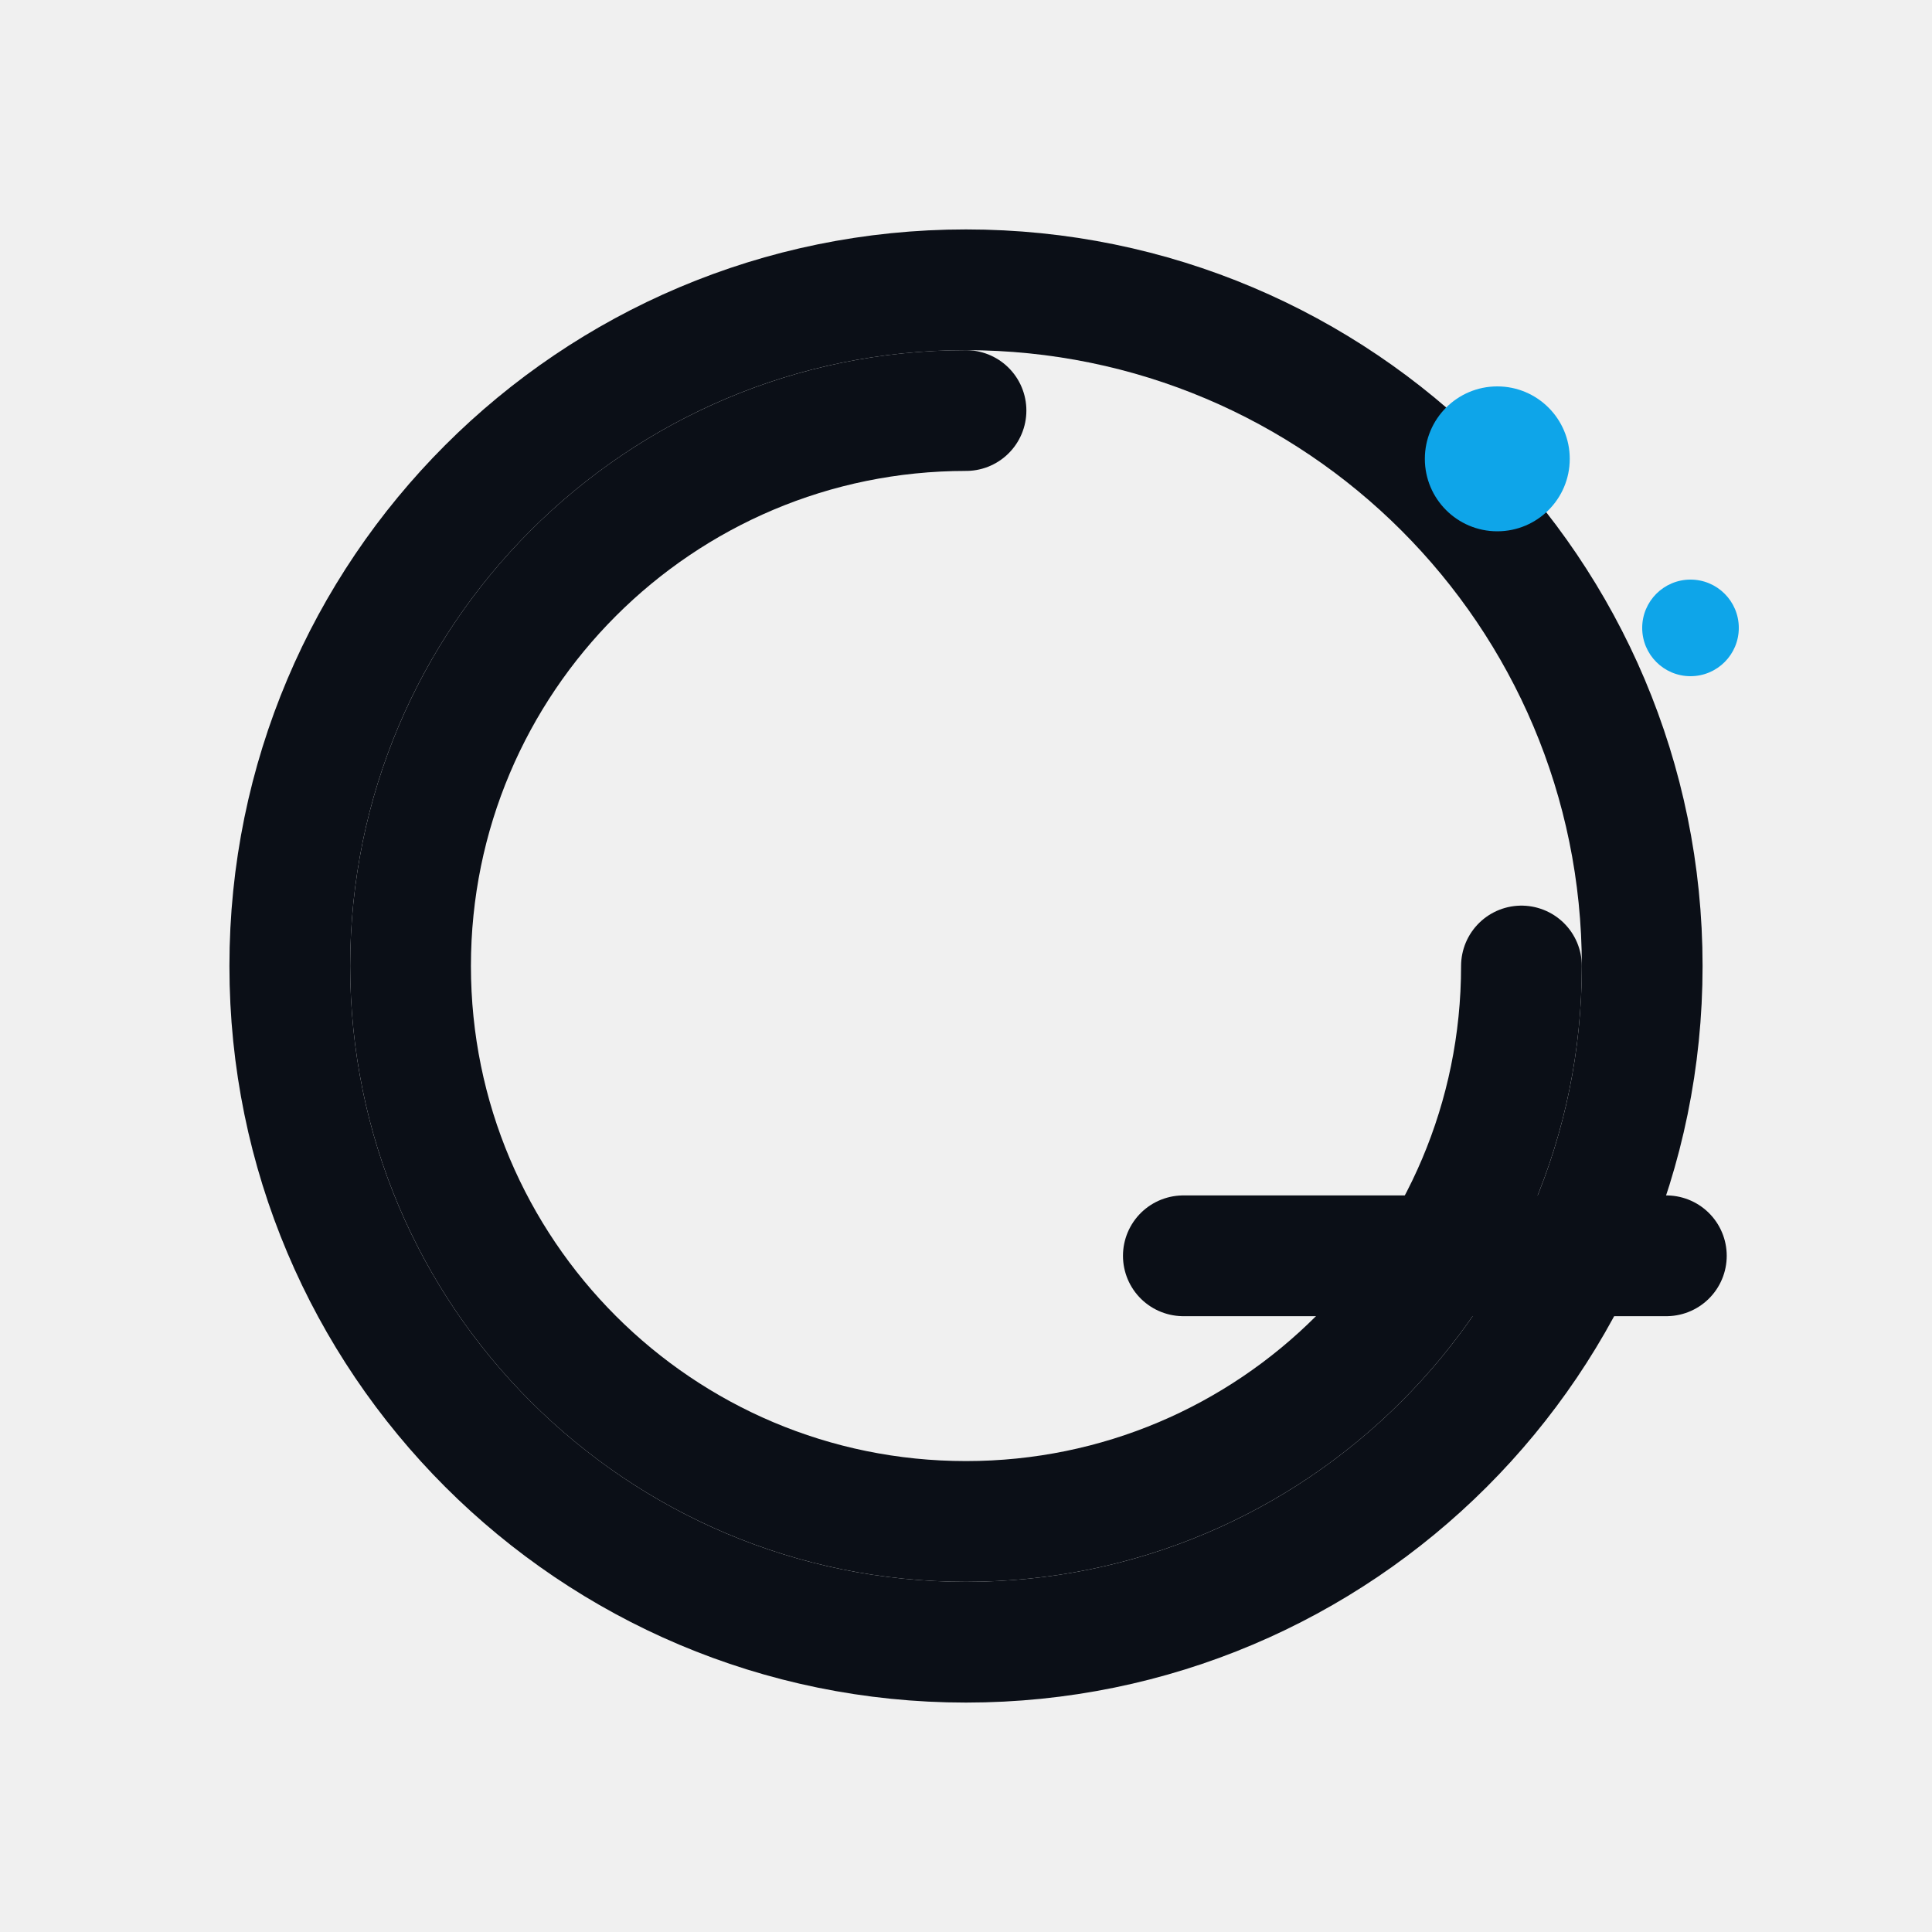
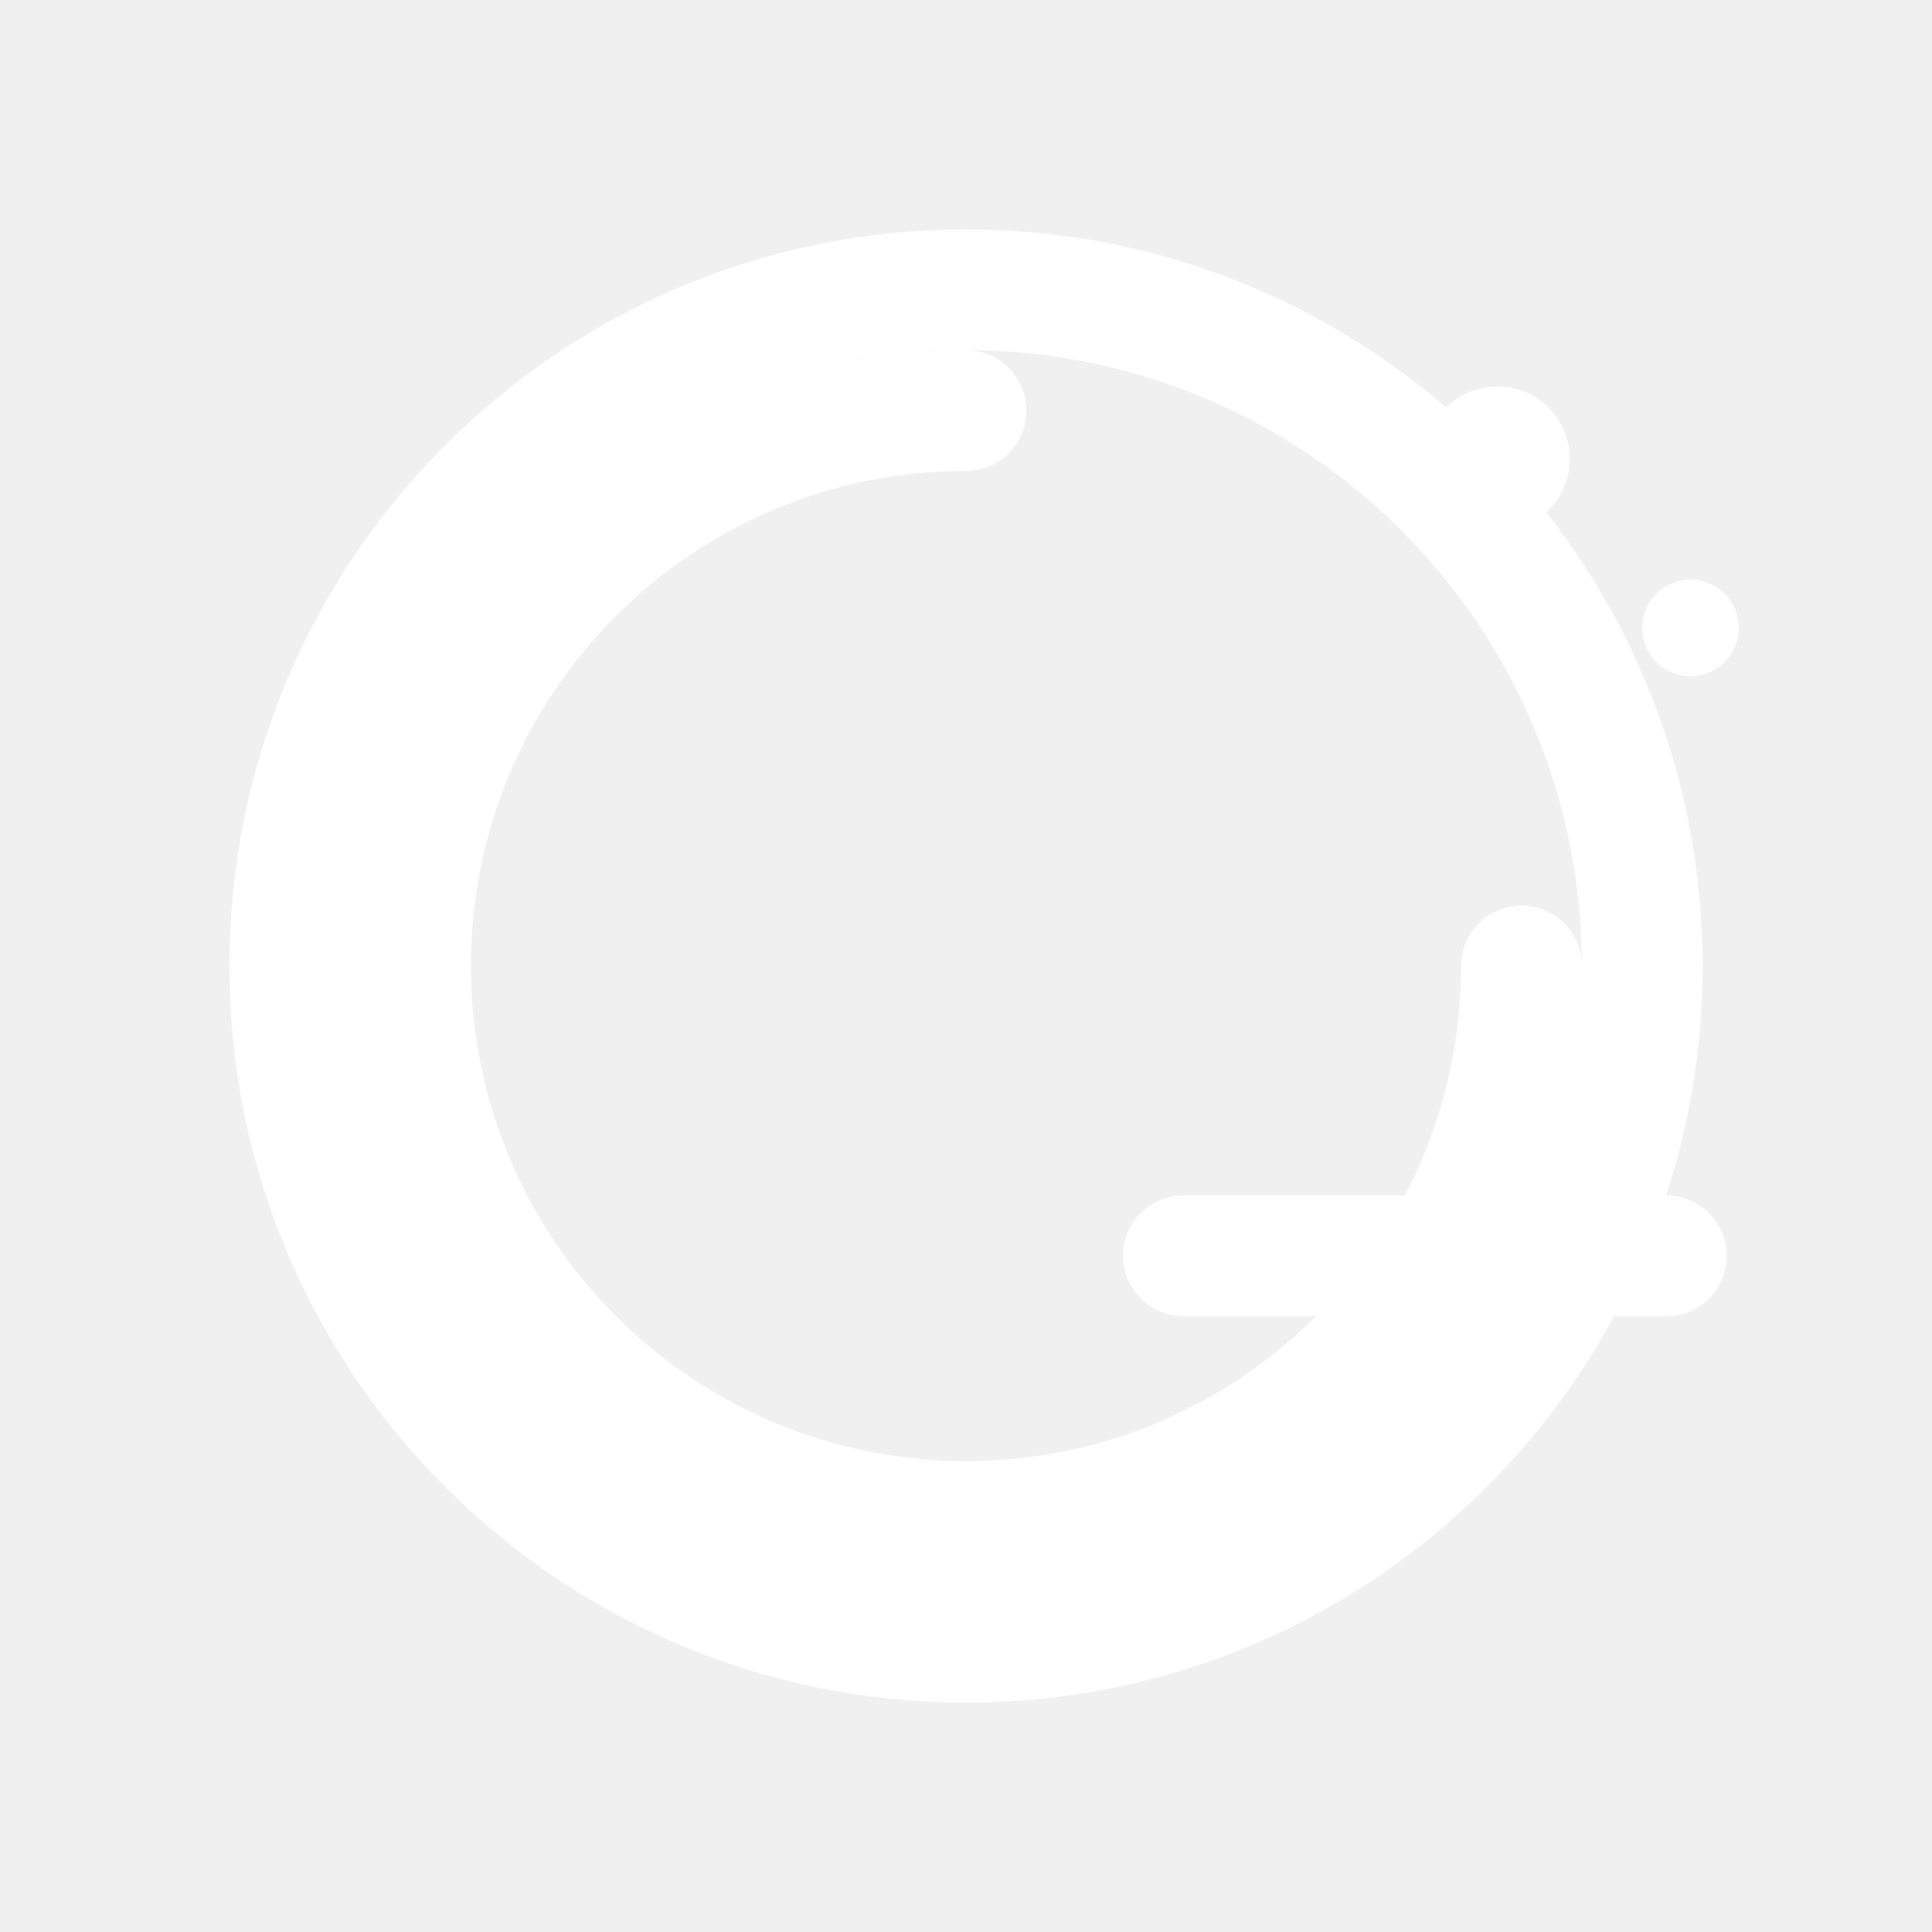
<svg xmlns="http://www.w3.org/2000/svg" width="512" height="512" viewBox="0 0 160 160" role="img" aria-labelledby="t d">
  <style>
-     .mark-stroke{fill:none;stroke:#0B0F17;stroke-width:10;stroke-linecap:round;stroke-linejoin:round}
-     .mark-fill{fill:#0EA5E9}
+     .mark-stroke{fill:none;stroke:#FFFFFF;stroke-width:10;stroke-linecap:round;stroke-linejoin:round}
+     .mark-fill{fill:#FFFFFF}
  </style>
  <g transform="translate(12,12)">
    <circle cx="68" cy="68" r="56" class="mark-stroke" />
    <path class="mark-stroke" d="M114 68a46 46 0 1 1-46-46" />
    <path class="mark-stroke" d="M86 92h40" />
    <circle cx="112" cy="26" r="6" class="mark-fill" />
    <circle cx="128" cy="40" r="4" class="mark-fill" />
  </g>
</svg>
